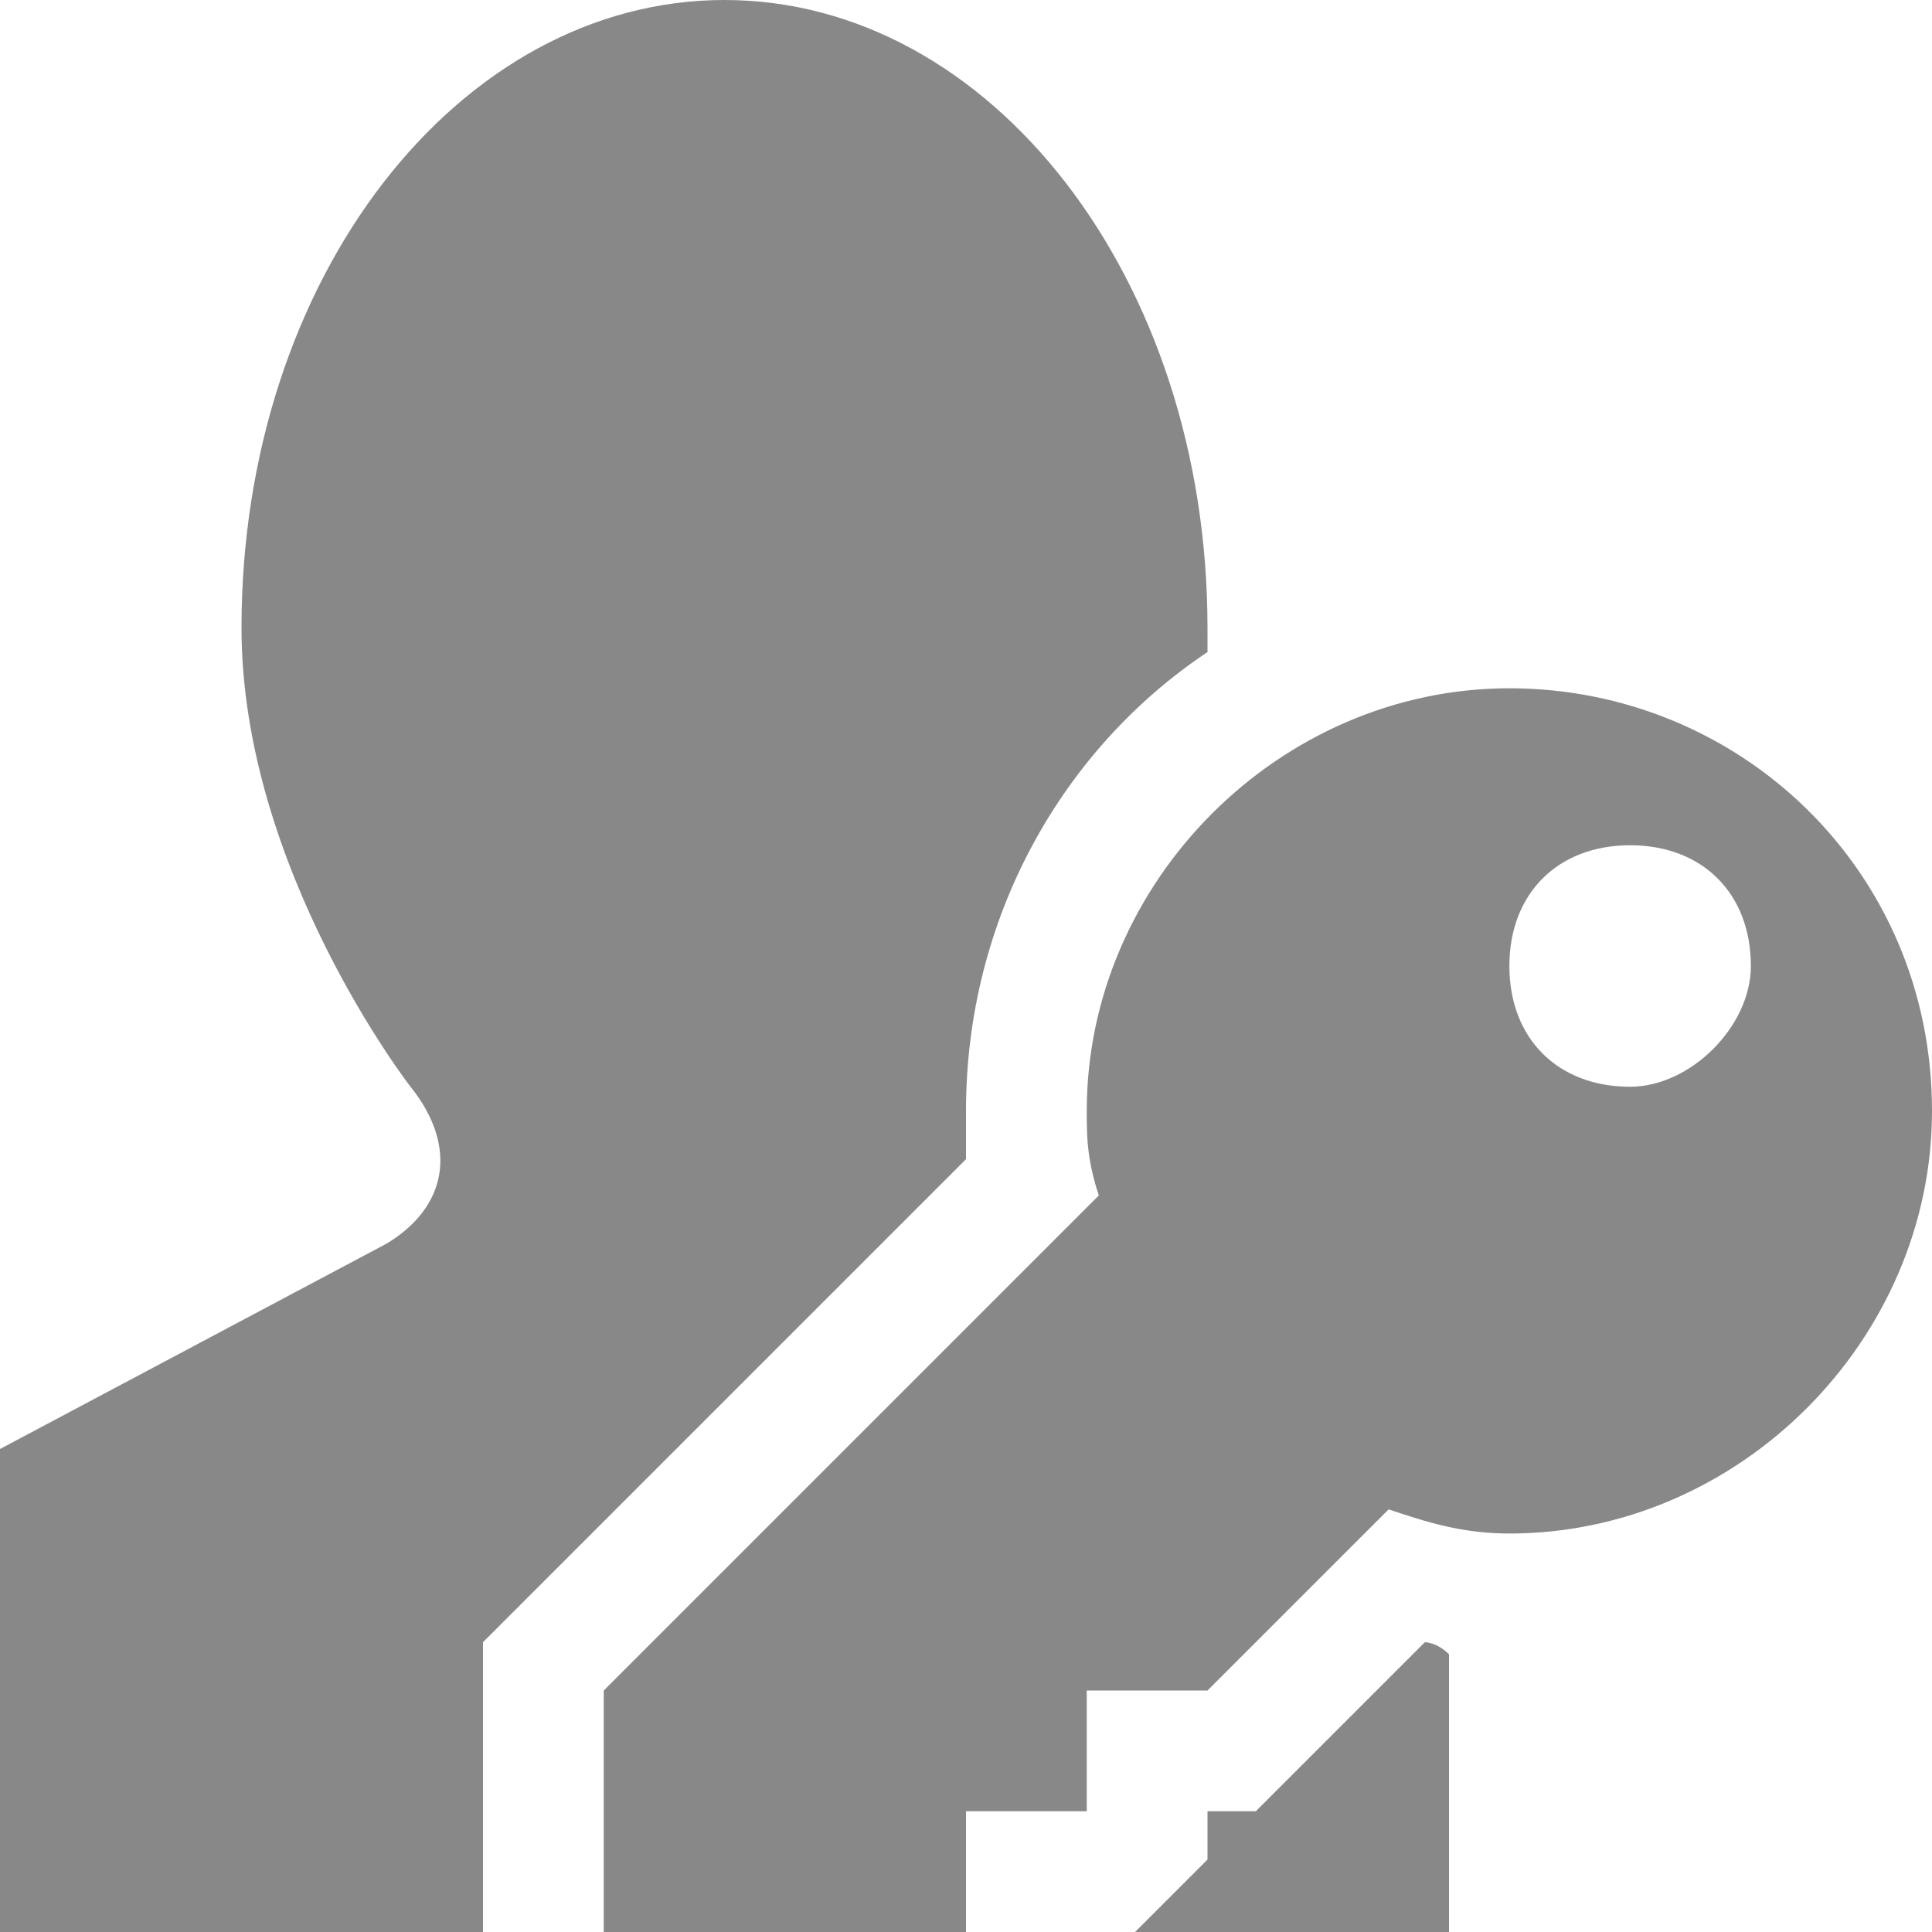
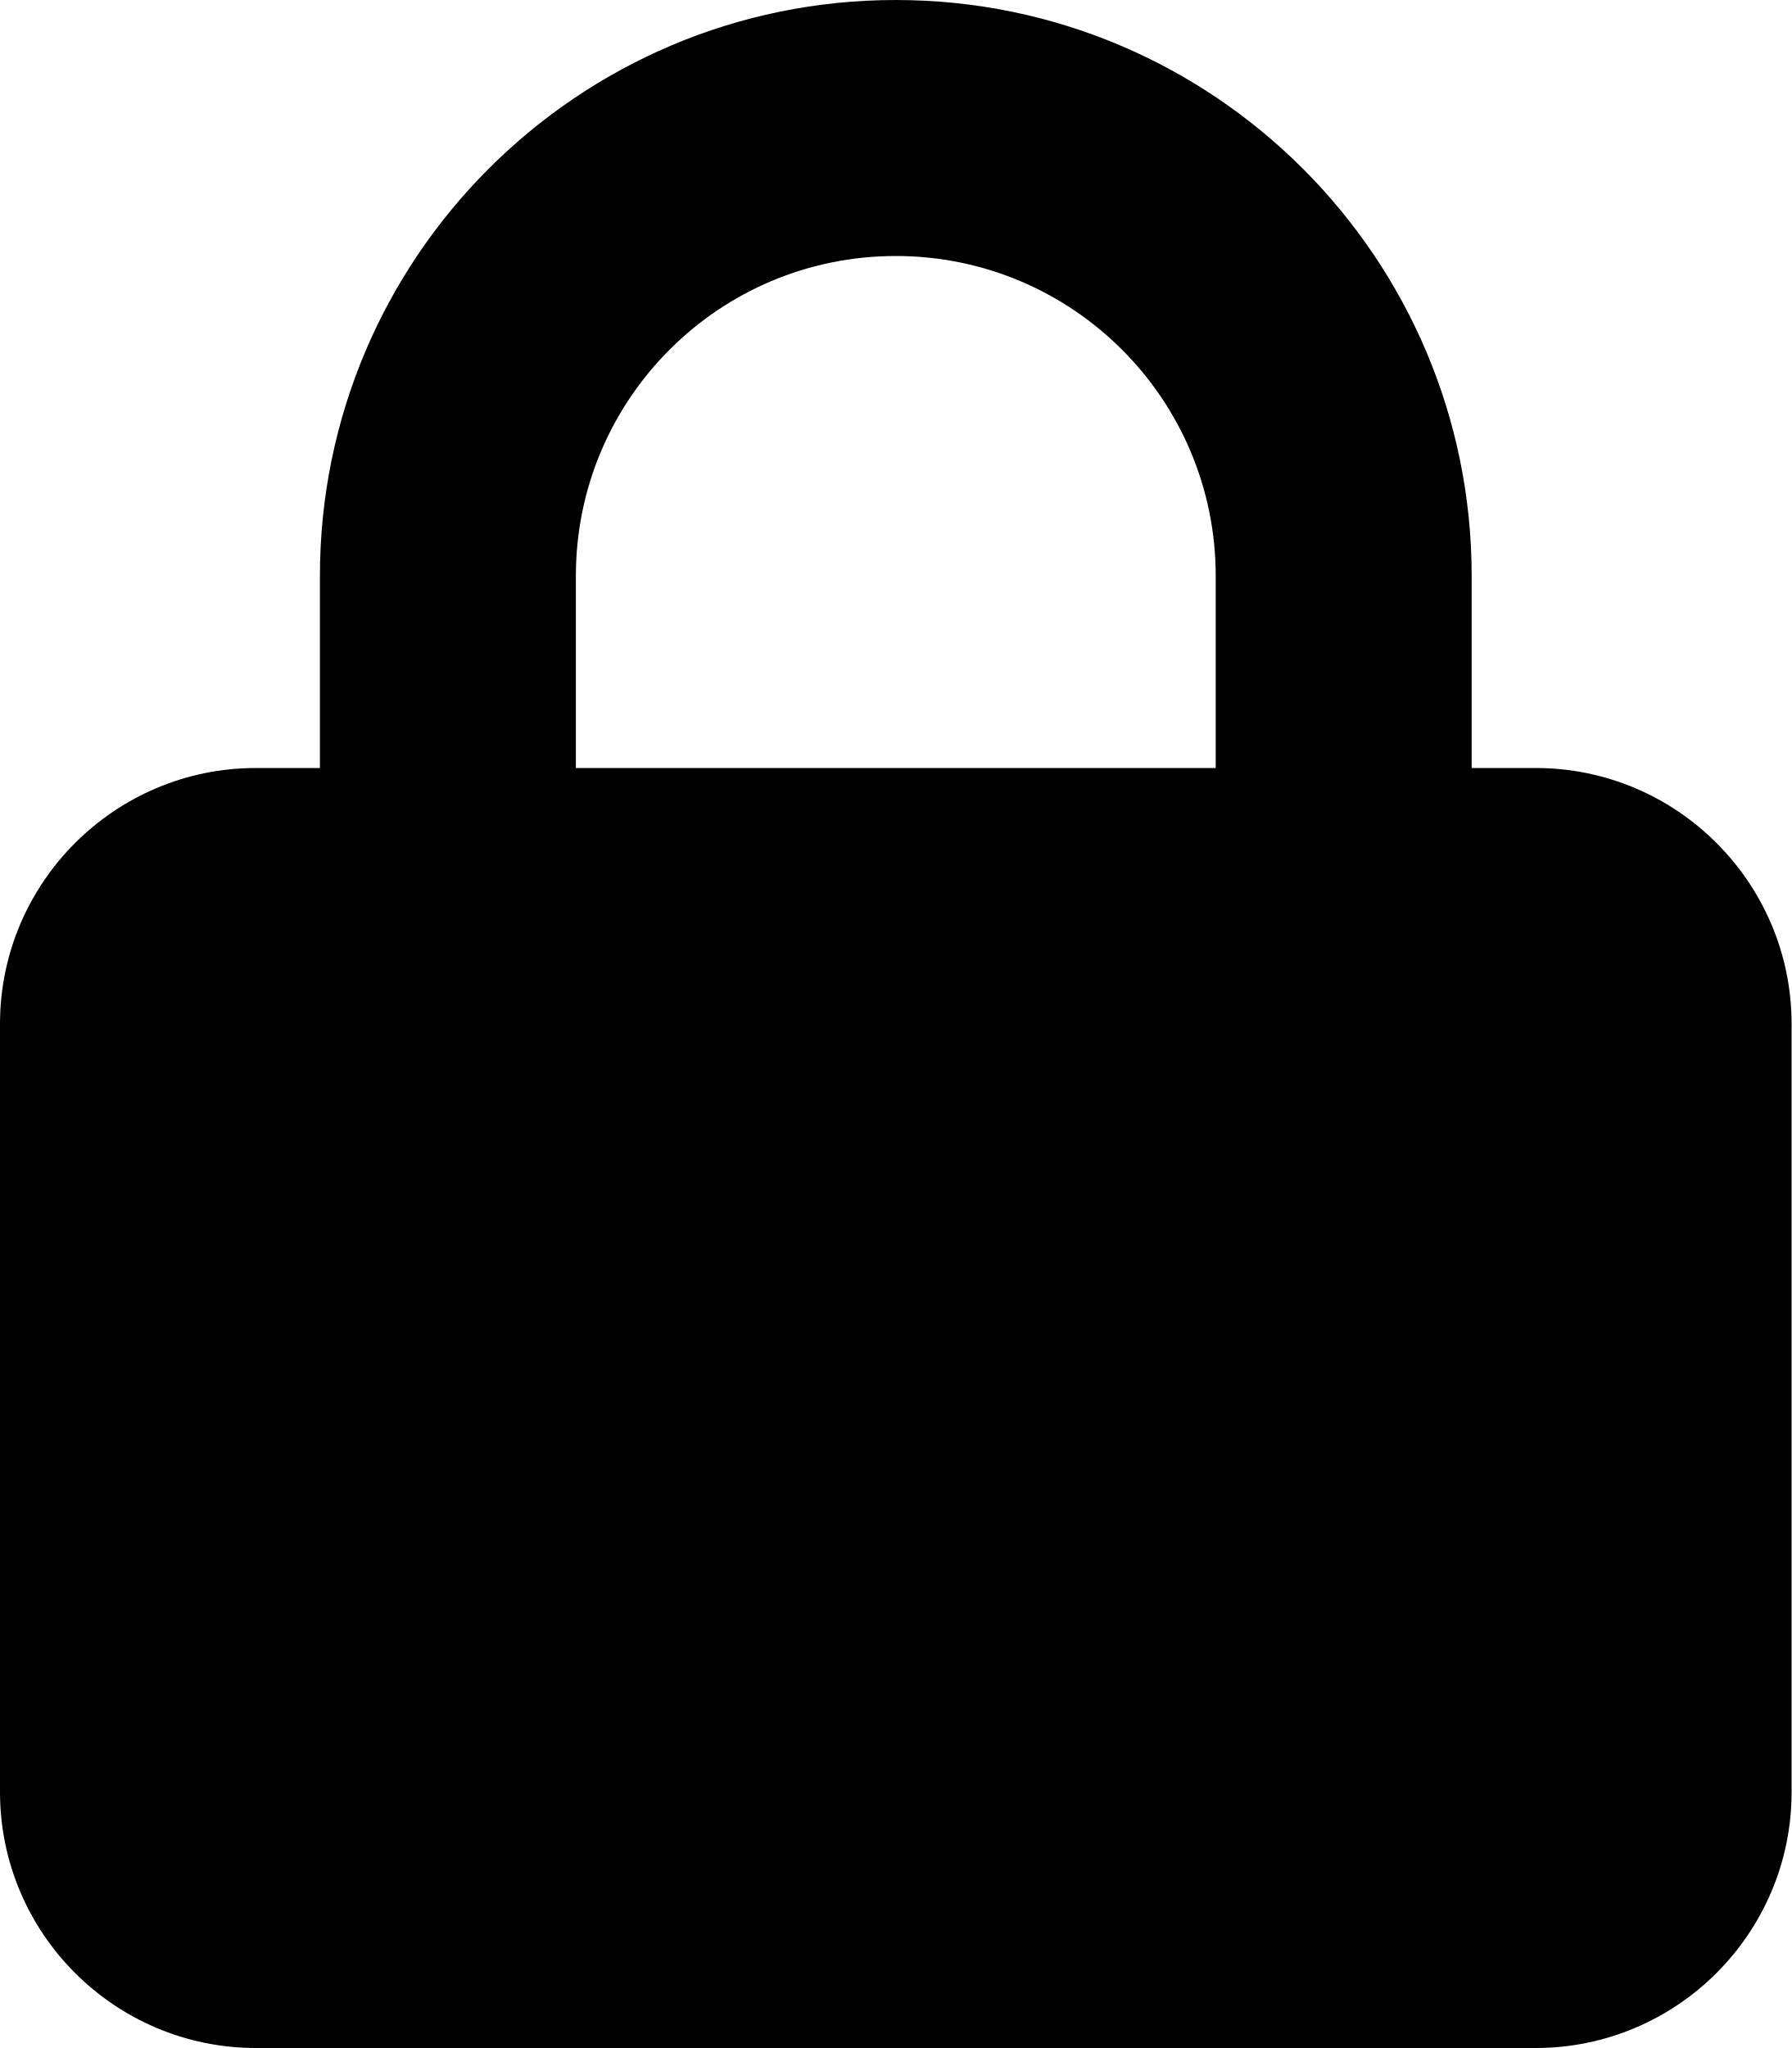
- <svg xmlns="http://www.w3.org/2000/svg" width="16" height="16" viewBox="0 0 16 16" preserveAspectRatio="xMinYMid meet" overflow="visible">
-   <path d="M3.4 9S2 7.2 2 5.2C2 2.3 3.8 0 6 0s4 2.3 4 5.2v.2c-1.2.8-2 2.2-2 3.8v.4l-4 4V16H0v-4l3.2-1.7c.5-.3.6-.8.2-1.3zm8.4 4.6L10.4 15H10v.4l-.6.6H9h3v-2.3c-.1-.1-.2-.1-.2-.1zM16 9.2c0 1.9-1.6 3.5-3.5 3.5-.4 0-.7-.1-1-.2L10 14H9v1H8v1H5v-2l4.1-4.1C9 9.6 9 9.4 9 9.2c0-1.9 1.6-3.5 3.5-3.5S16 7.2 16 9.2zM14.5 8c0-.6-.4-1-1-1s-1 .4-1 1 .4 1 1 1c.5 0 1-.5 1-1z" fill="#888" />
+ <svg xmlns="http://www.w3.org/2000/svg" viewBox="0 0 448 512">
+   <path d="M144 144v48H304V144c0-44.2-35.8-80-80-80s-80 35.8-80 80zM80 192V144C80 64.5 144.5 0 224 0s144 64.5 144 144v48h16c35.3 0 64 28.7 64 64V448c0 35.3-28.7 64-64 64H64c-35.3 0-64-28.7-64-64V256c0-35.3 28.7-64 64-64H80z" />
</svg>
